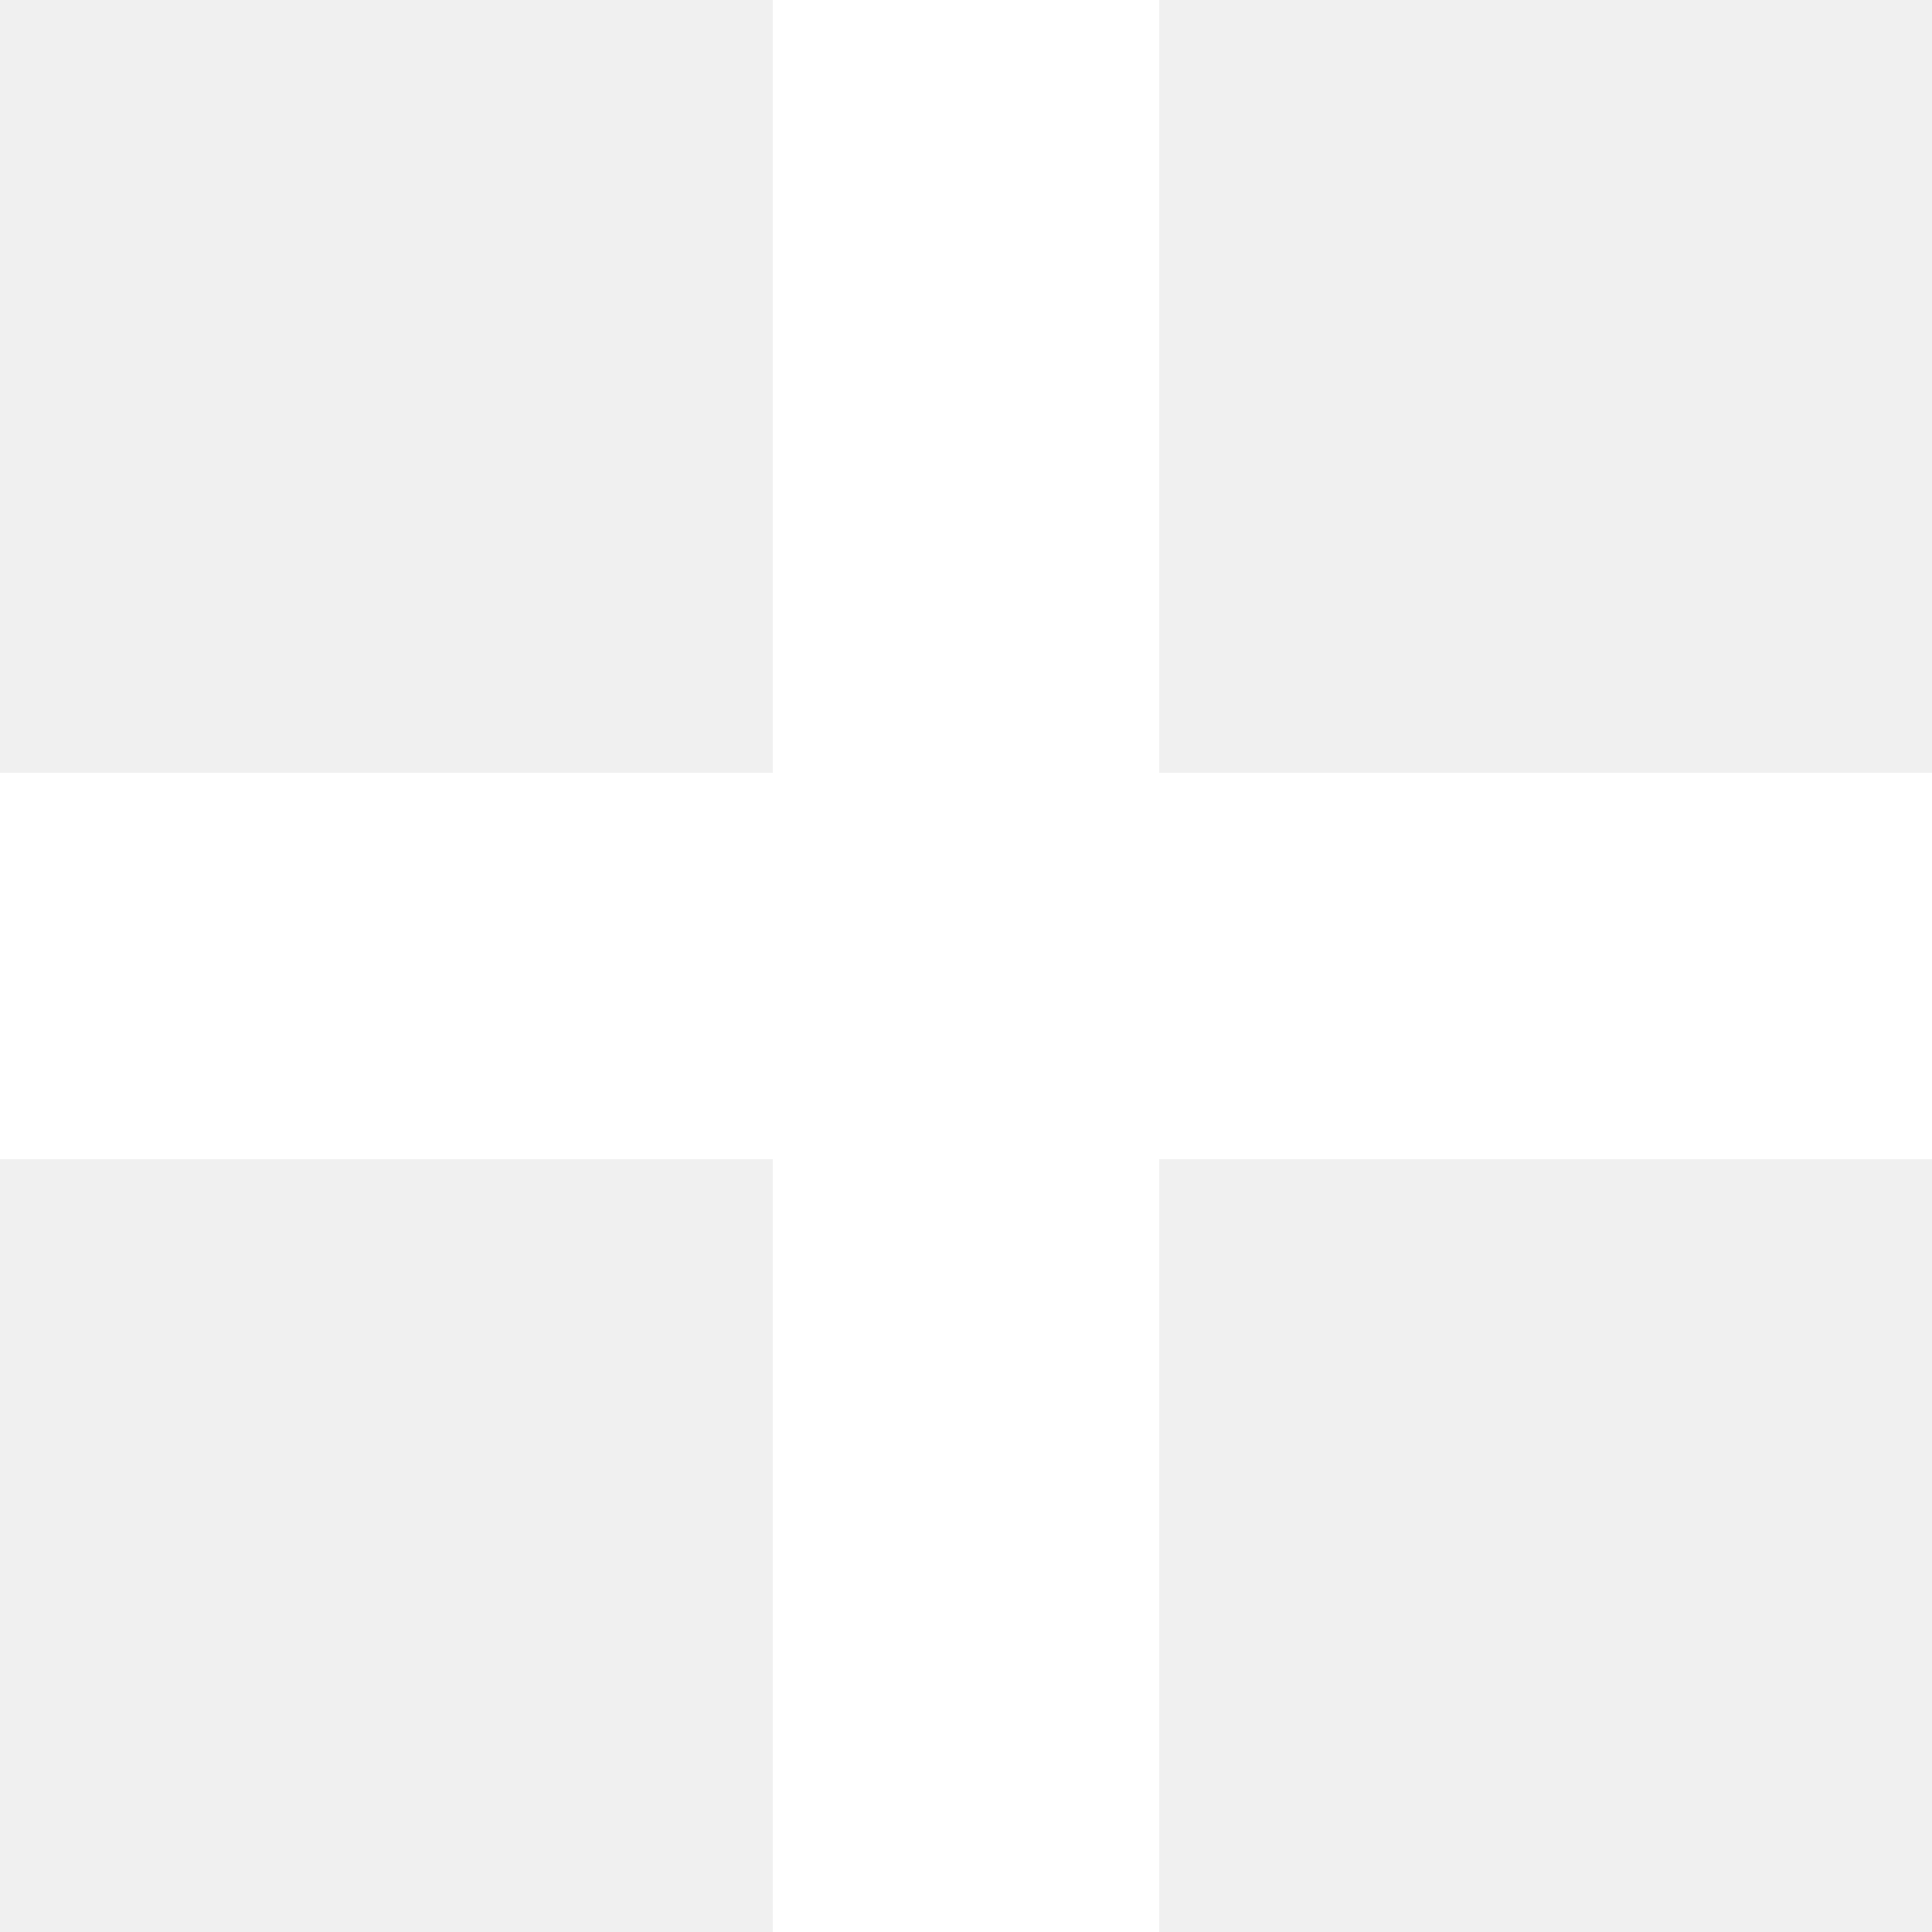
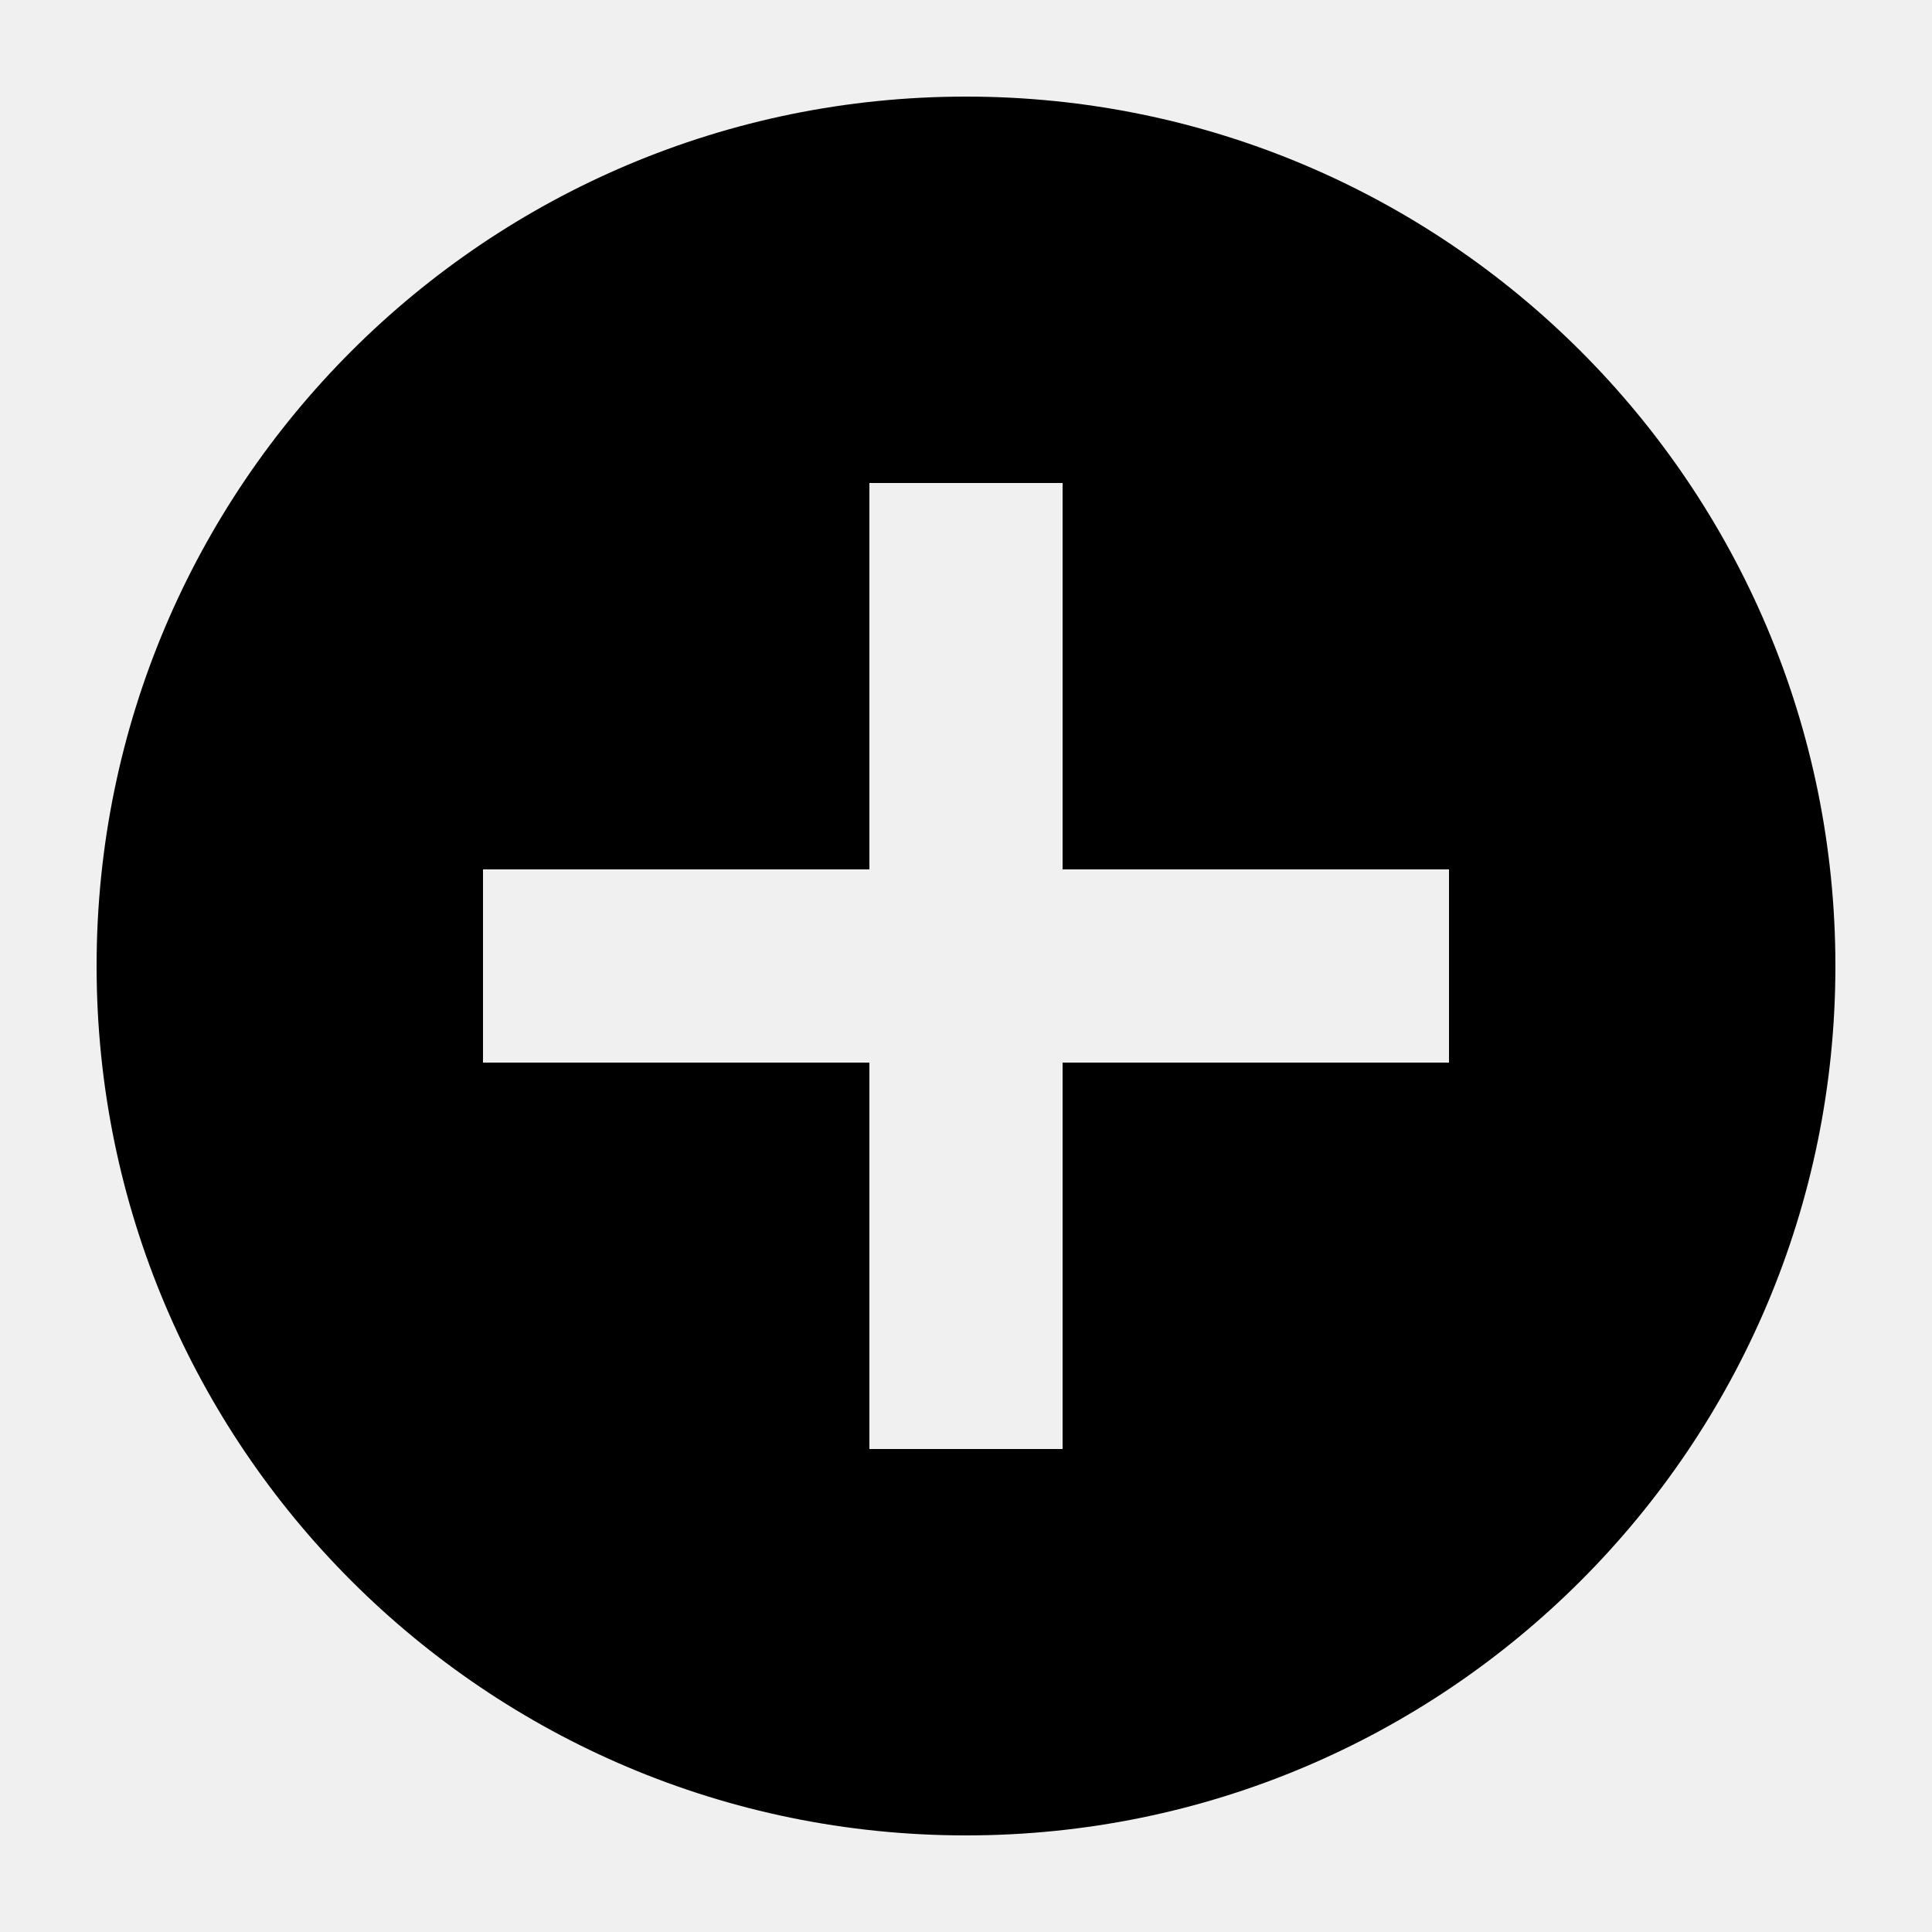
- <svg xmlns="http://www.w3.org/2000/svg" width="20" height="20" viewBox="0 0 20 20" fill="none">
-   <path fill-rule="evenodd" clip-rule="evenodd" d="M20 12L20 8L12 8L12 -3.49691e-07L8 -5.24537e-07L8 8L-3.49691e-07 8L-5.24537e-07 12L8 12L8 20L12 20L12 12L20 12Z" fill="white" />
+ <svg xmlns="http://www.w3.org/2000/svg" width="40" height="40" viewBox="0 0 40 40" fill="none">
+   <path fill-rule="evenodd" clip-rule="evenodd" d="M20 38C29.941 38 38 29.941 38 20C38 10.059 29.941 2 20 2C10.059 2 2 10.059 2 20C2 29.941 10.059 38 20 38ZM22 18H30V22H22V30H18V22H10V18H18V10H22V18Z" fill="black" />
</svg>
